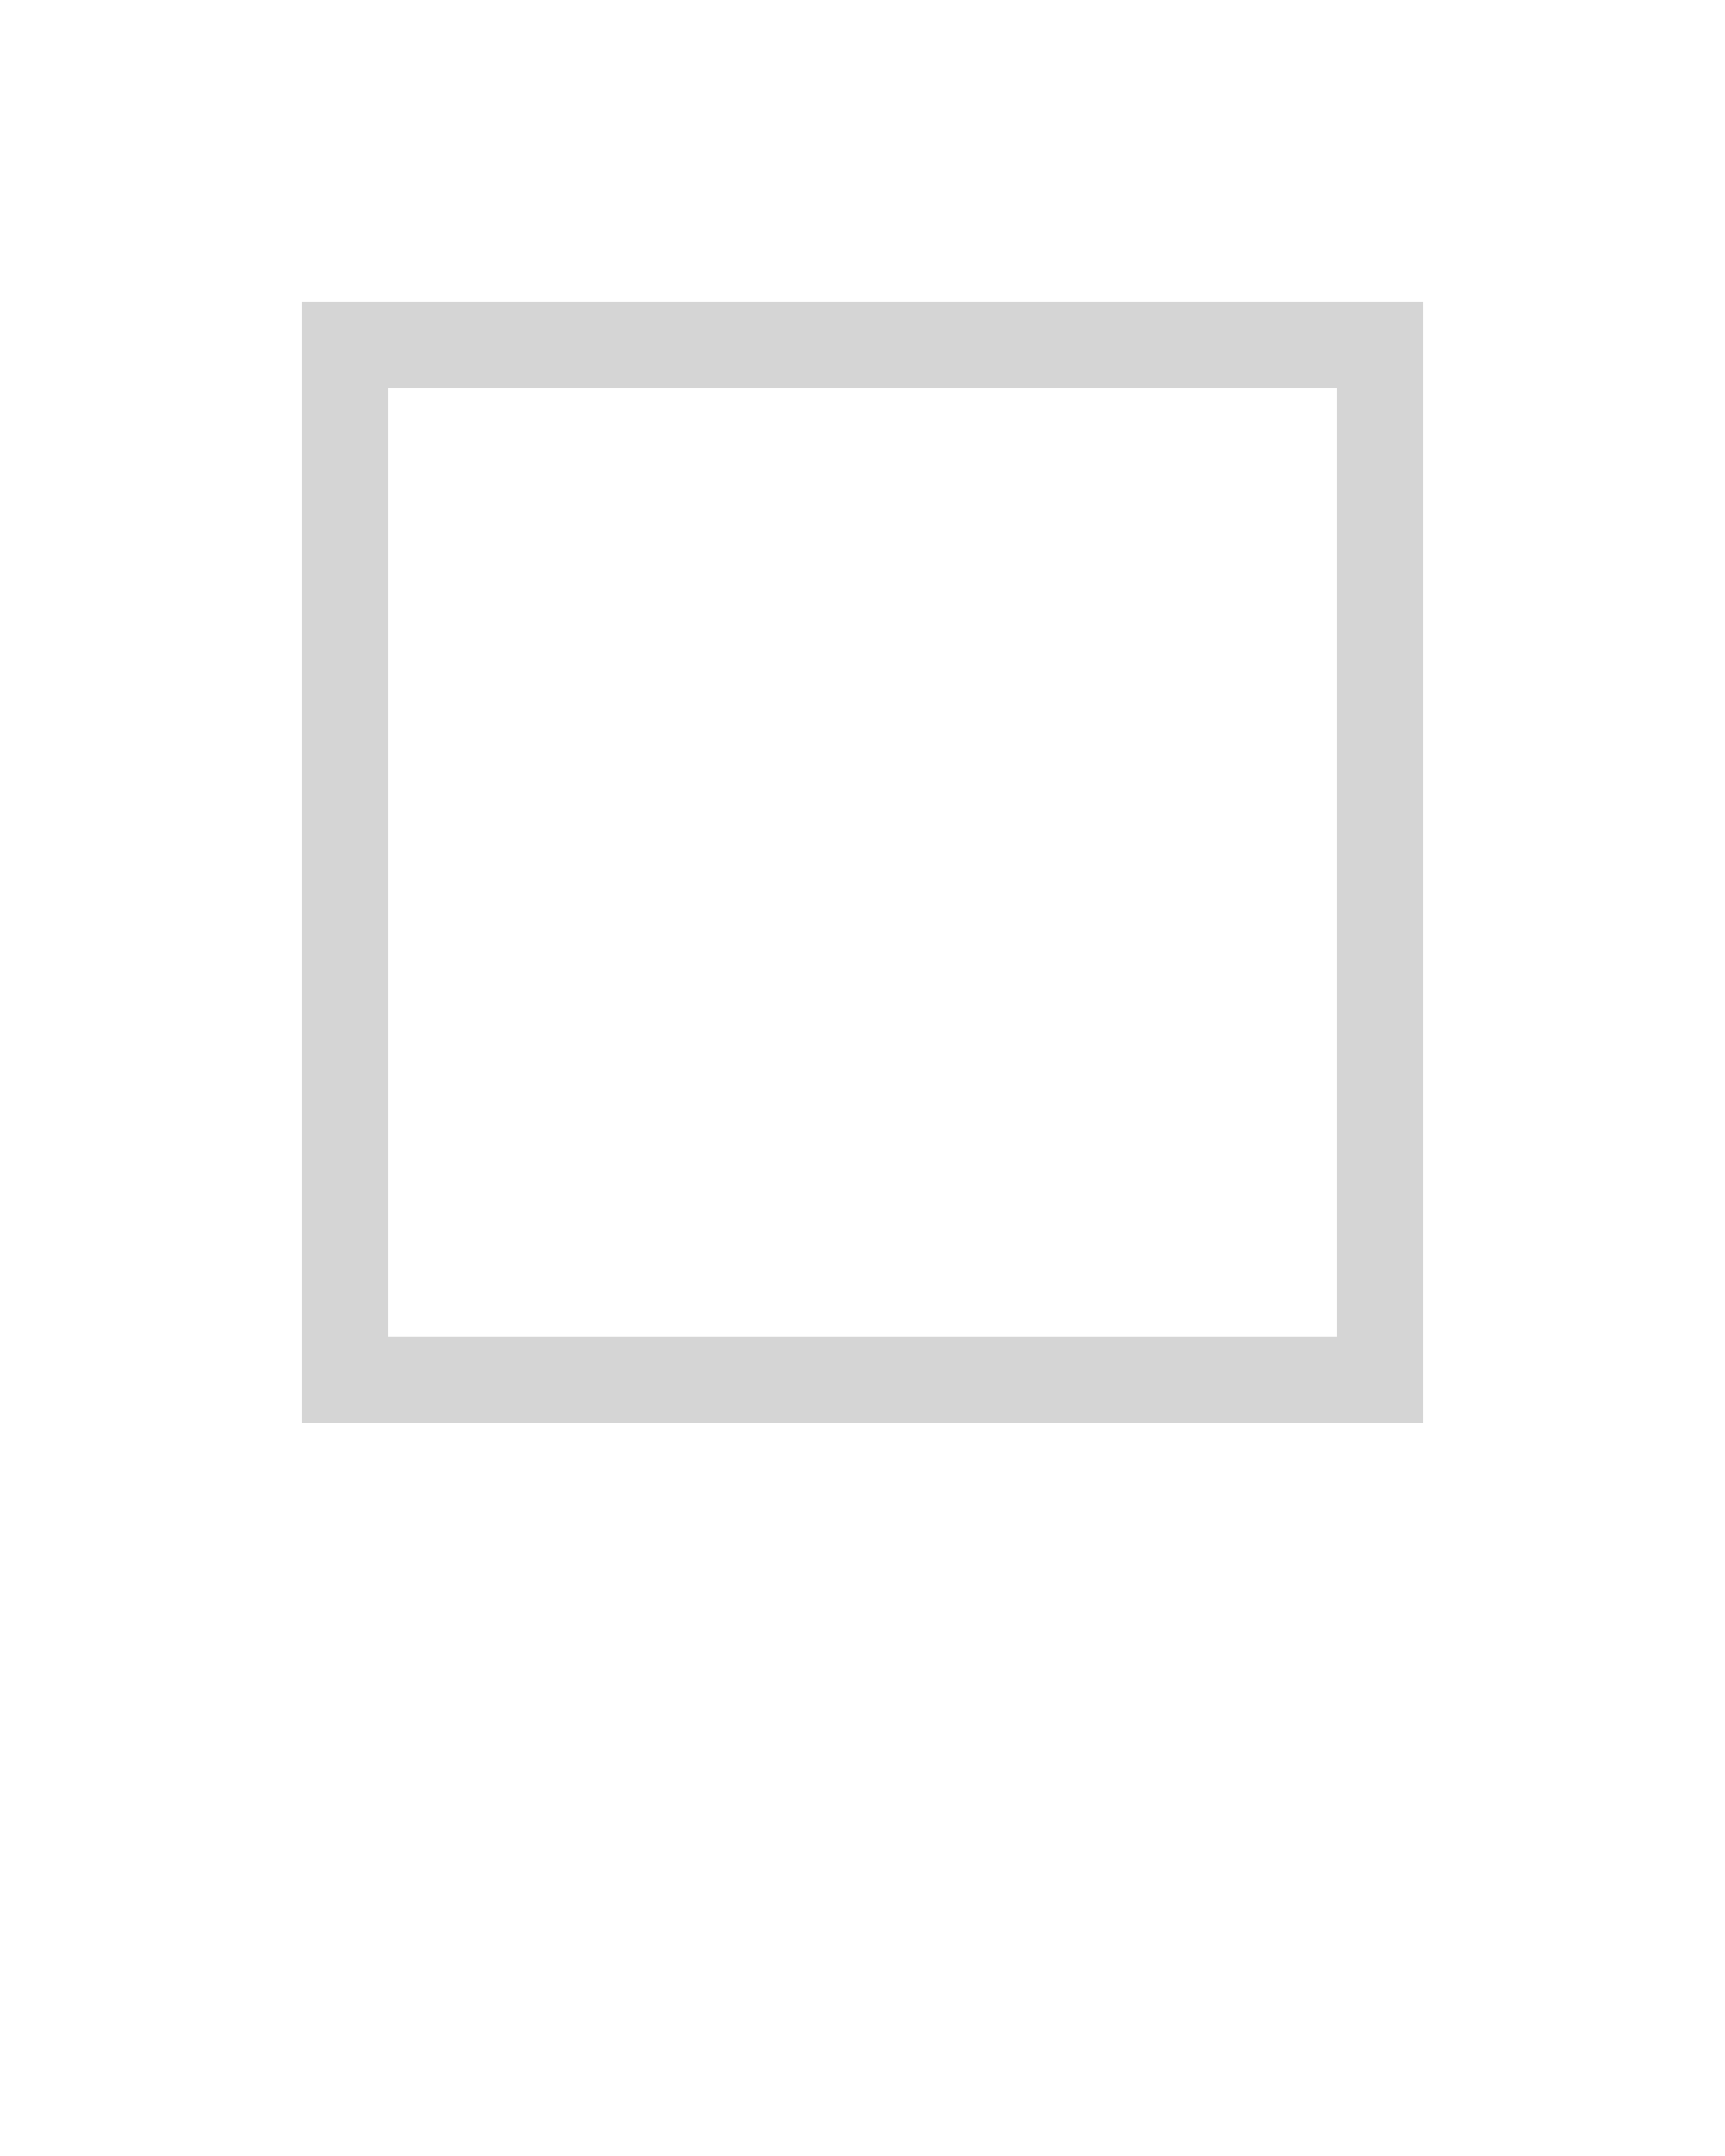
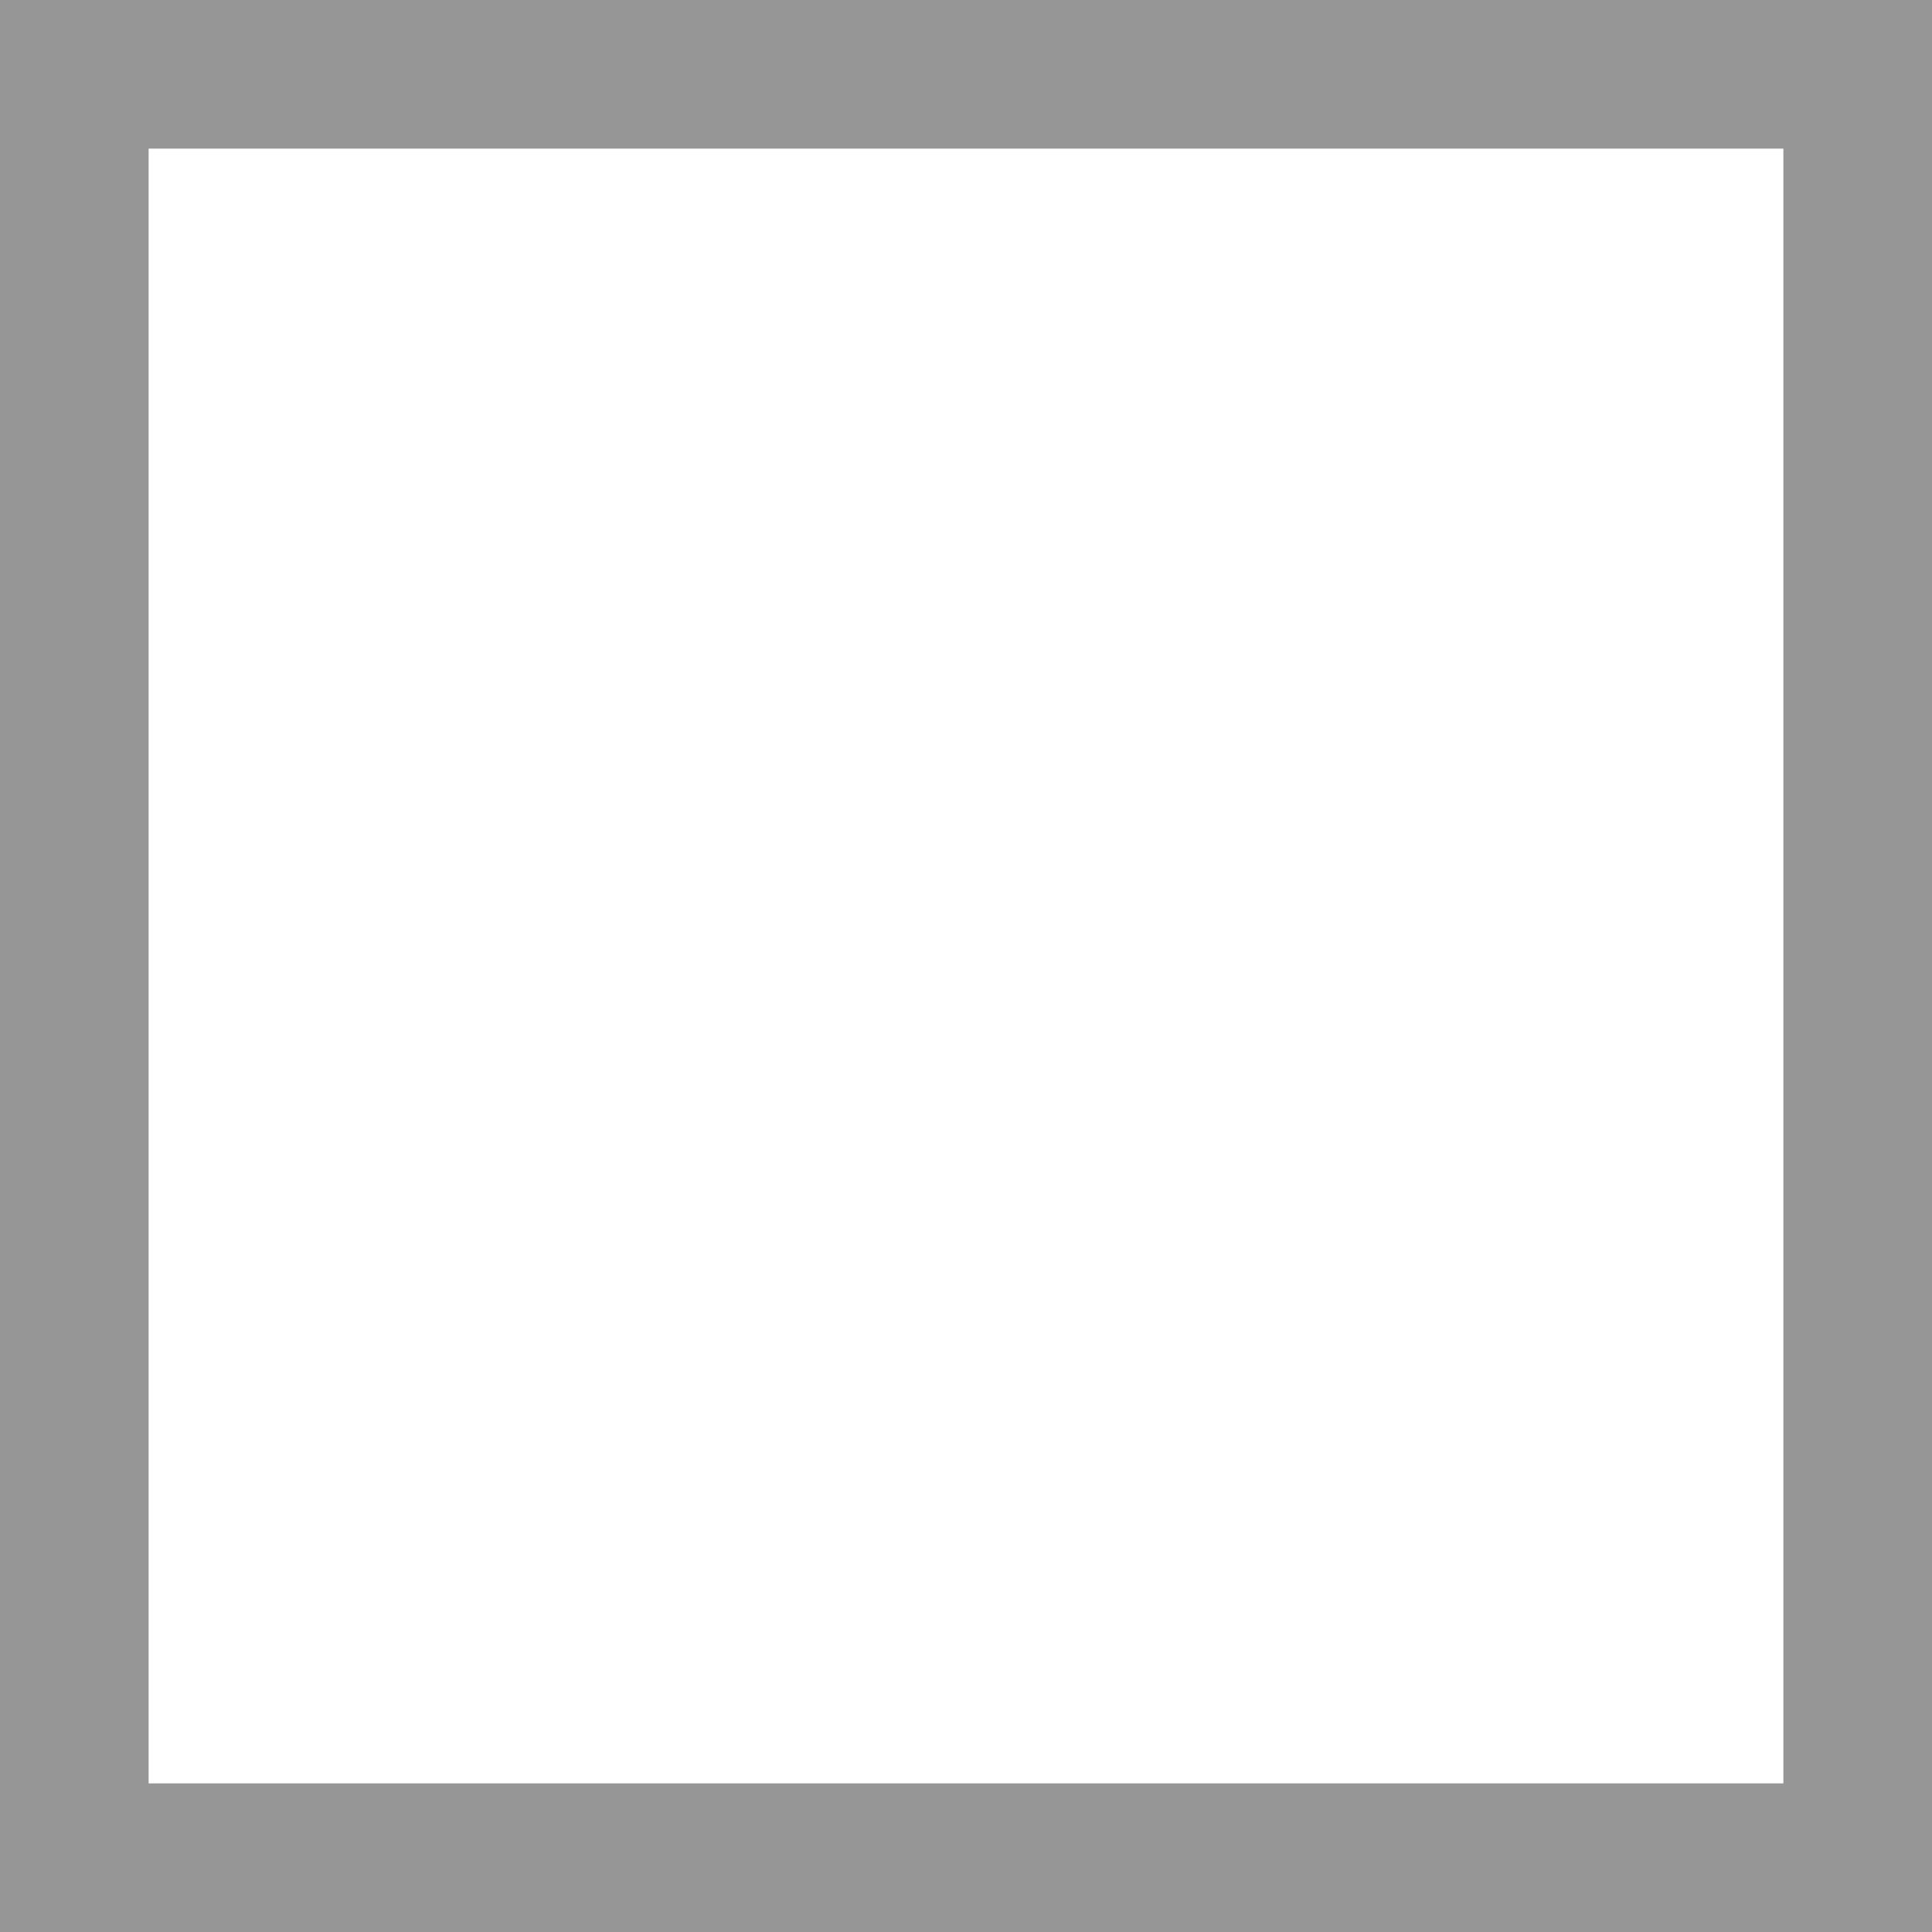
- <svg xmlns="http://www.w3.org/2000/svg" version="1.1" id="Layer_1" x="0px" y="0px" viewBox="0 0 100 125" style="enable-background:new 0 0 100 125;" xml:space="preserve">
+ <svg xmlns="http://www.w3.org/2000/svg" version="1.1" id="Layer_1" x="0px" y="0px" viewBox="0 0 65 65" style="enable-background:new 0 0 65 65;" xml:space="preserve">
  <style type="text/css">
- 	.st0{fill:#D5D5D5;}
+ 	.st0{fill:#969696;}
</style>
-   <path class="st0" d="M17.5,82.5h65v-65h-65V82.5z M22.5,22.5h55v55h-55V22.5z" />
+   <path class="st0" d="M0,65h65V0H0V65z M5,5h55v55H5V5z" />
</svg>
